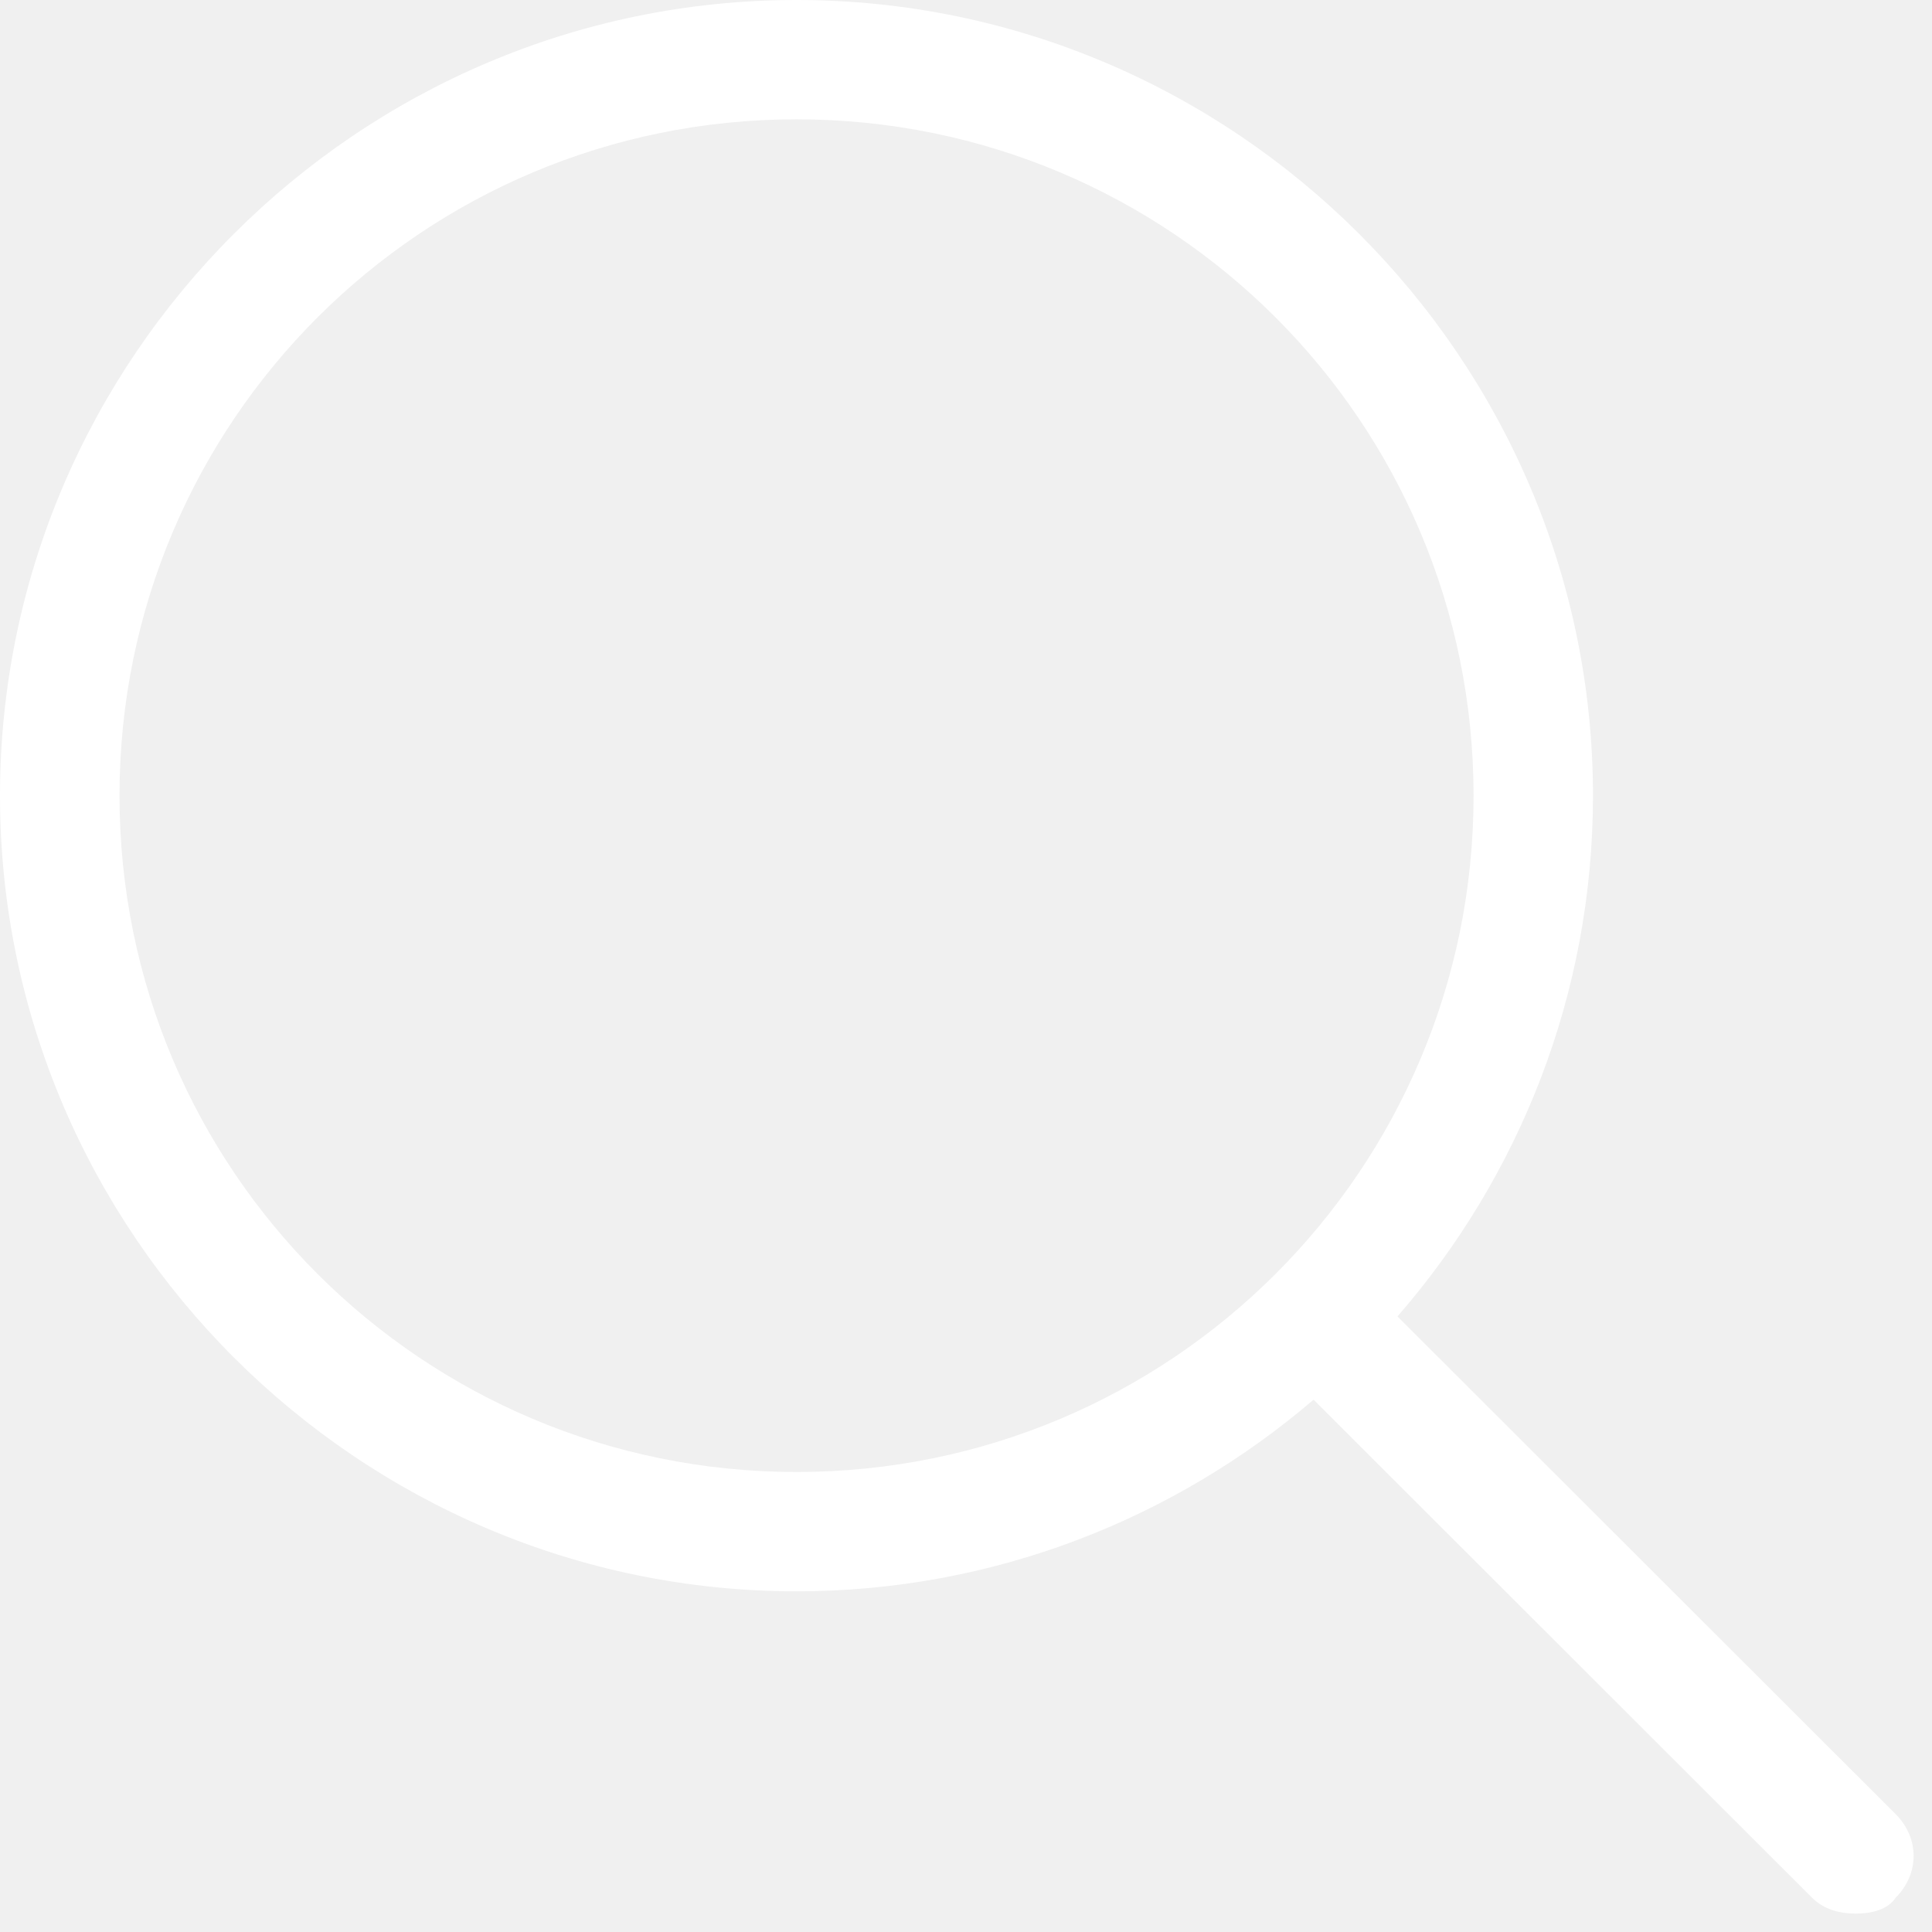
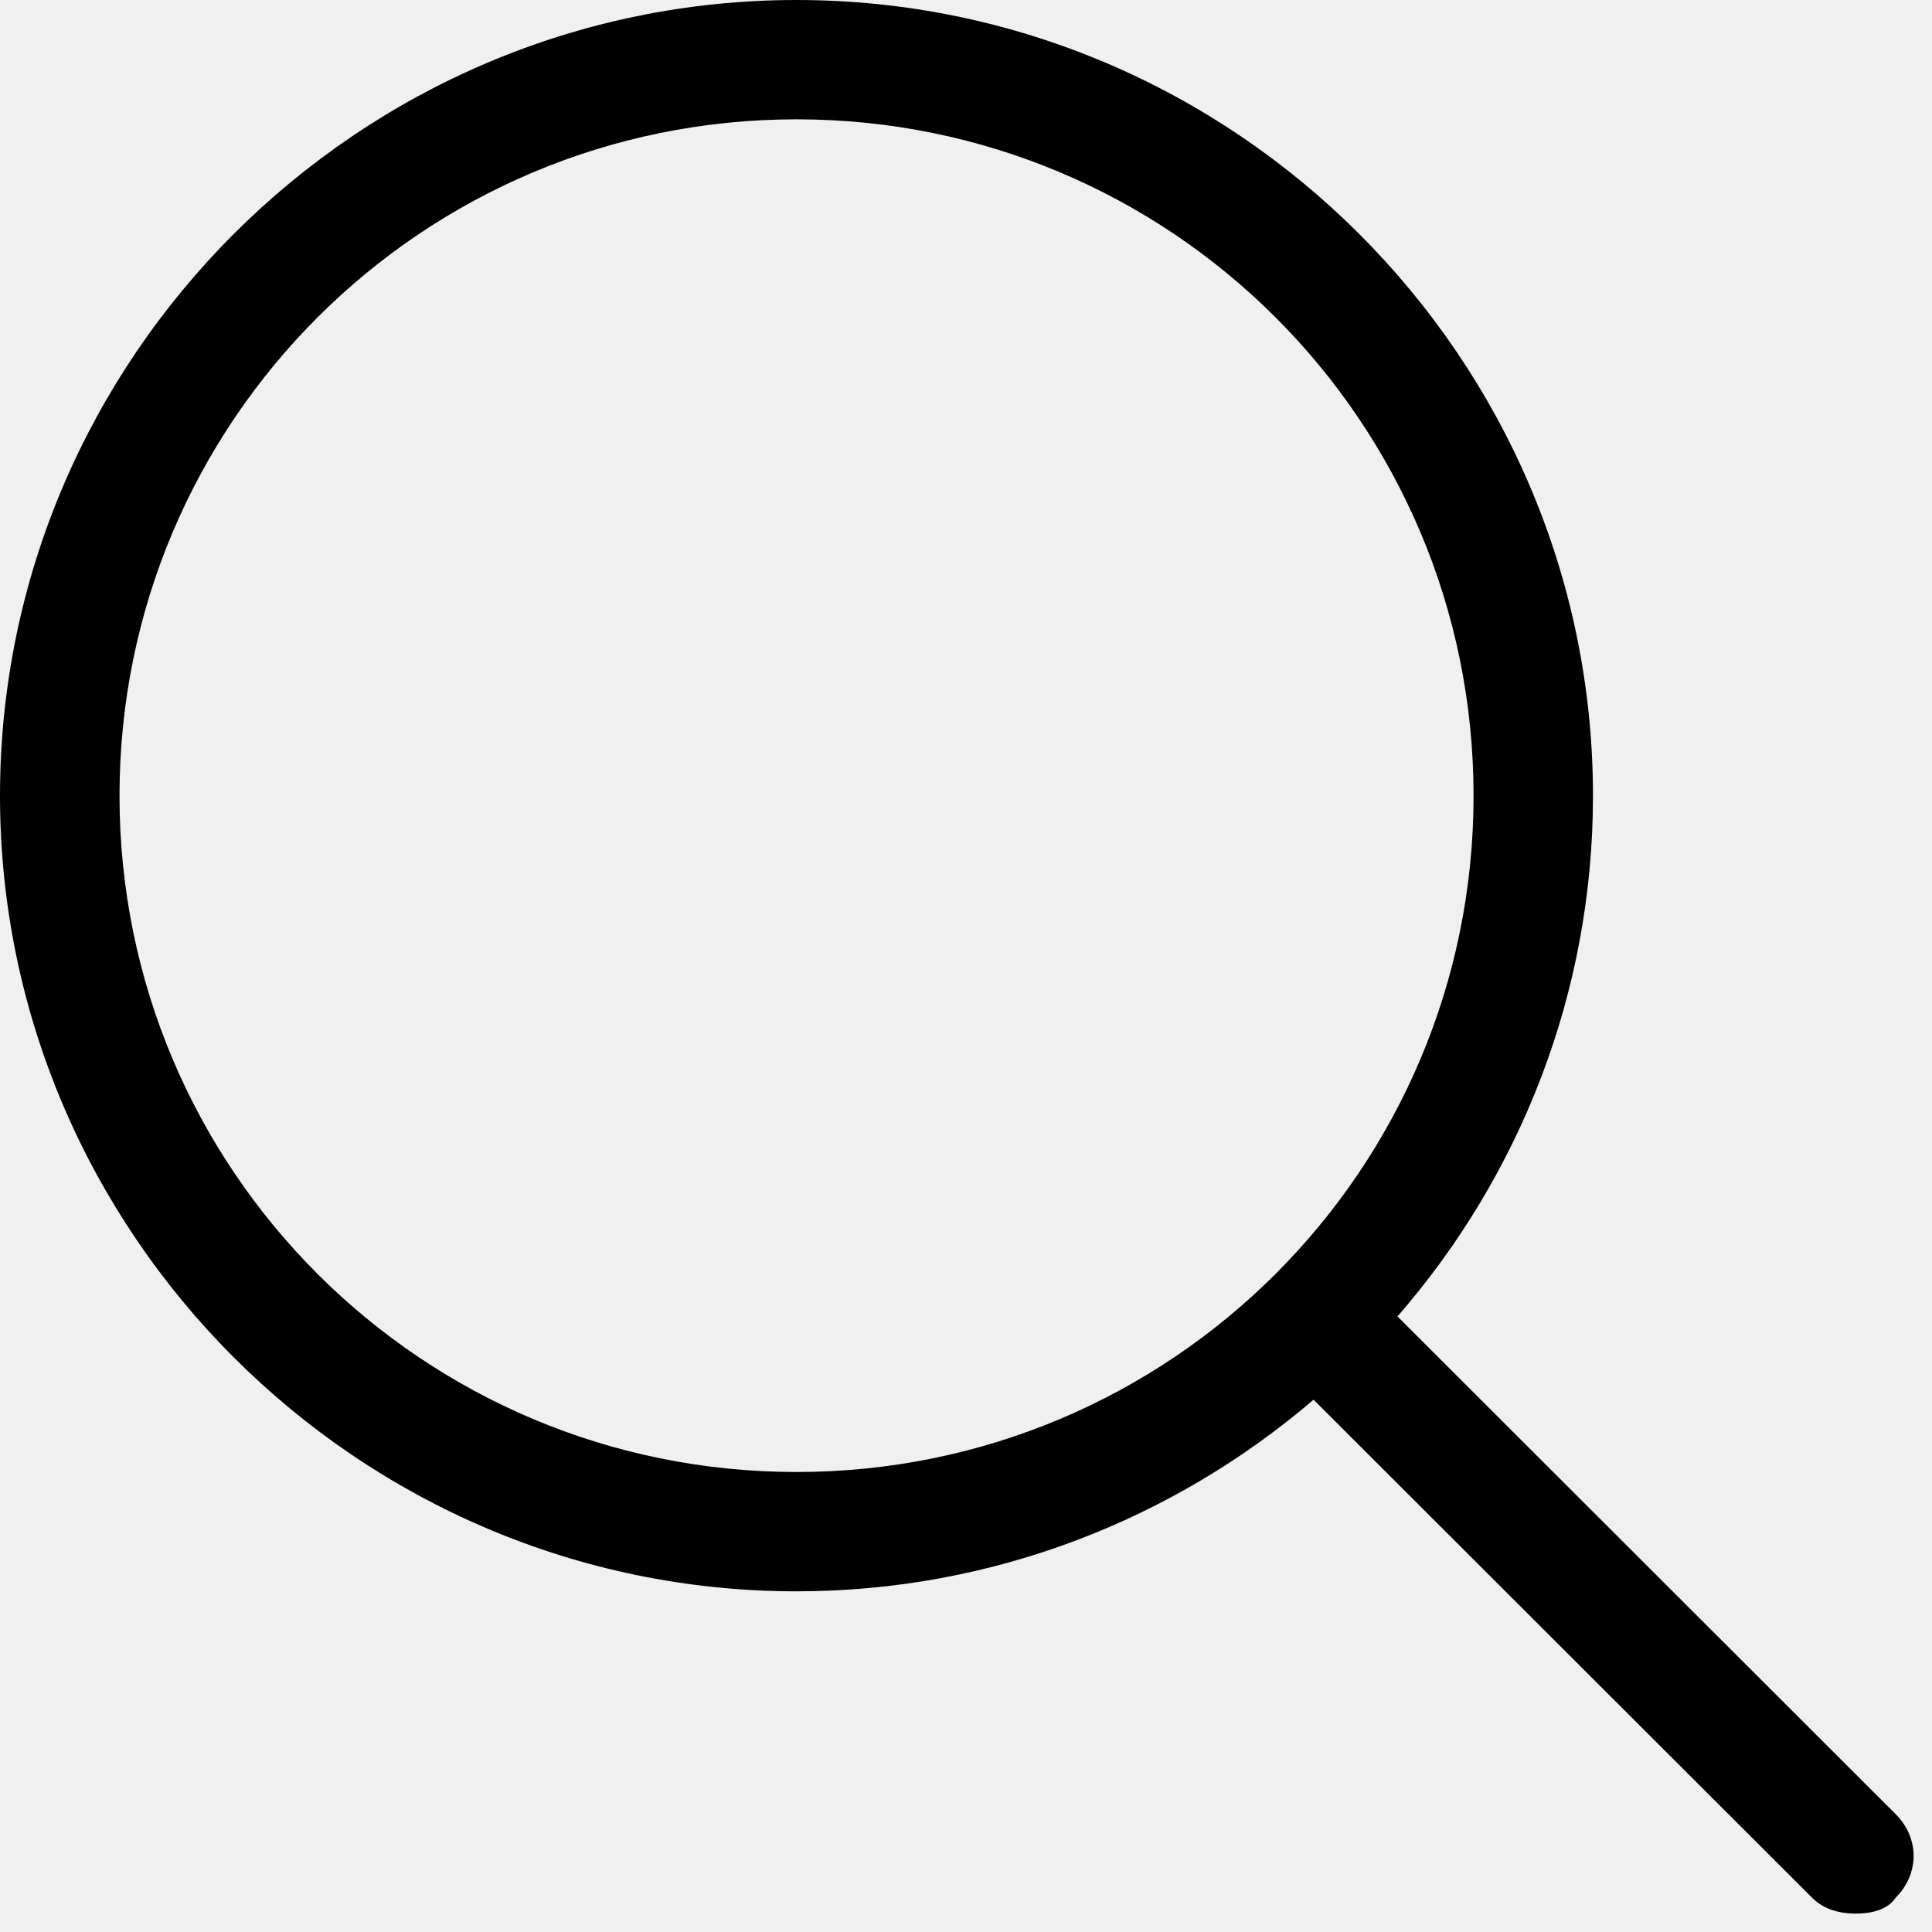
- <svg xmlns="http://www.w3.org/2000/svg" width="21" height="21" viewBox="0 0 21 21" fill="none">
-   <path fill-rule="evenodd" clip-rule="evenodd" d="M8.658 17.297C3.896 17.297 0 13.405 0 8.649C0 3.892 3.896 0 8.658 0C13.419 0 17.315 3.892 17.315 8.649C17.315 10.808 16.512 12.79 15.19 14.309L20.605 19.719C20.865 19.978 20.865 20.368 20.605 20.627C20.519 20.757 20.345 20.8 20.172 20.8C19.999 20.8 19.826 20.757 19.696 20.627L14.278 15.214C12.762 16.511 10.797 17.297 8.658 17.297ZM8.658 1.297C4.589 1.297 1.299 4.584 1.299 8.649C1.299 12.713 4.589 16 8.658 16C12.727 16 16.017 12.713 16.017 8.649C16.017 4.584 12.727 1.297 8.658 1.297Z" fill="white" />
+ <svg xmlns="http://www.w3.org/2000/svg" width="21" height="21" viewBox="0 0 21 21" fill="black">
+   <path fill-rule="evenodd" clip-rule="evenodd" d="M8.658 17.297C3.896 17.297 0 13.405 0 8.649C0 3.892 3.896 0 8.658 0C13.419 0 17.315 3.892 17.315 8.649C17.315 10.808 16.512 12.79 15.19 14.309L20.605 19.719C20.865 19.978 20.865 20.368 20.605 20.627C20.519 20.757 20.345 20.8 20.172 20.8C19.999 20.8 19.826 20.757 19.696 20.627L14.278 15.214C12.762 16.511 10.797 17.297 8.658 17.297ZM8.658 1.297C4.589 1.297 1.299 4.584 1.299 8.649C1.299 12.713 4.589 16 8.658 16C12.727 16 16.017 12.713 16.017 8.649C16.017 4.584 12.727 1.297 8.658 1.297Z" fill="black" />
</svg>
